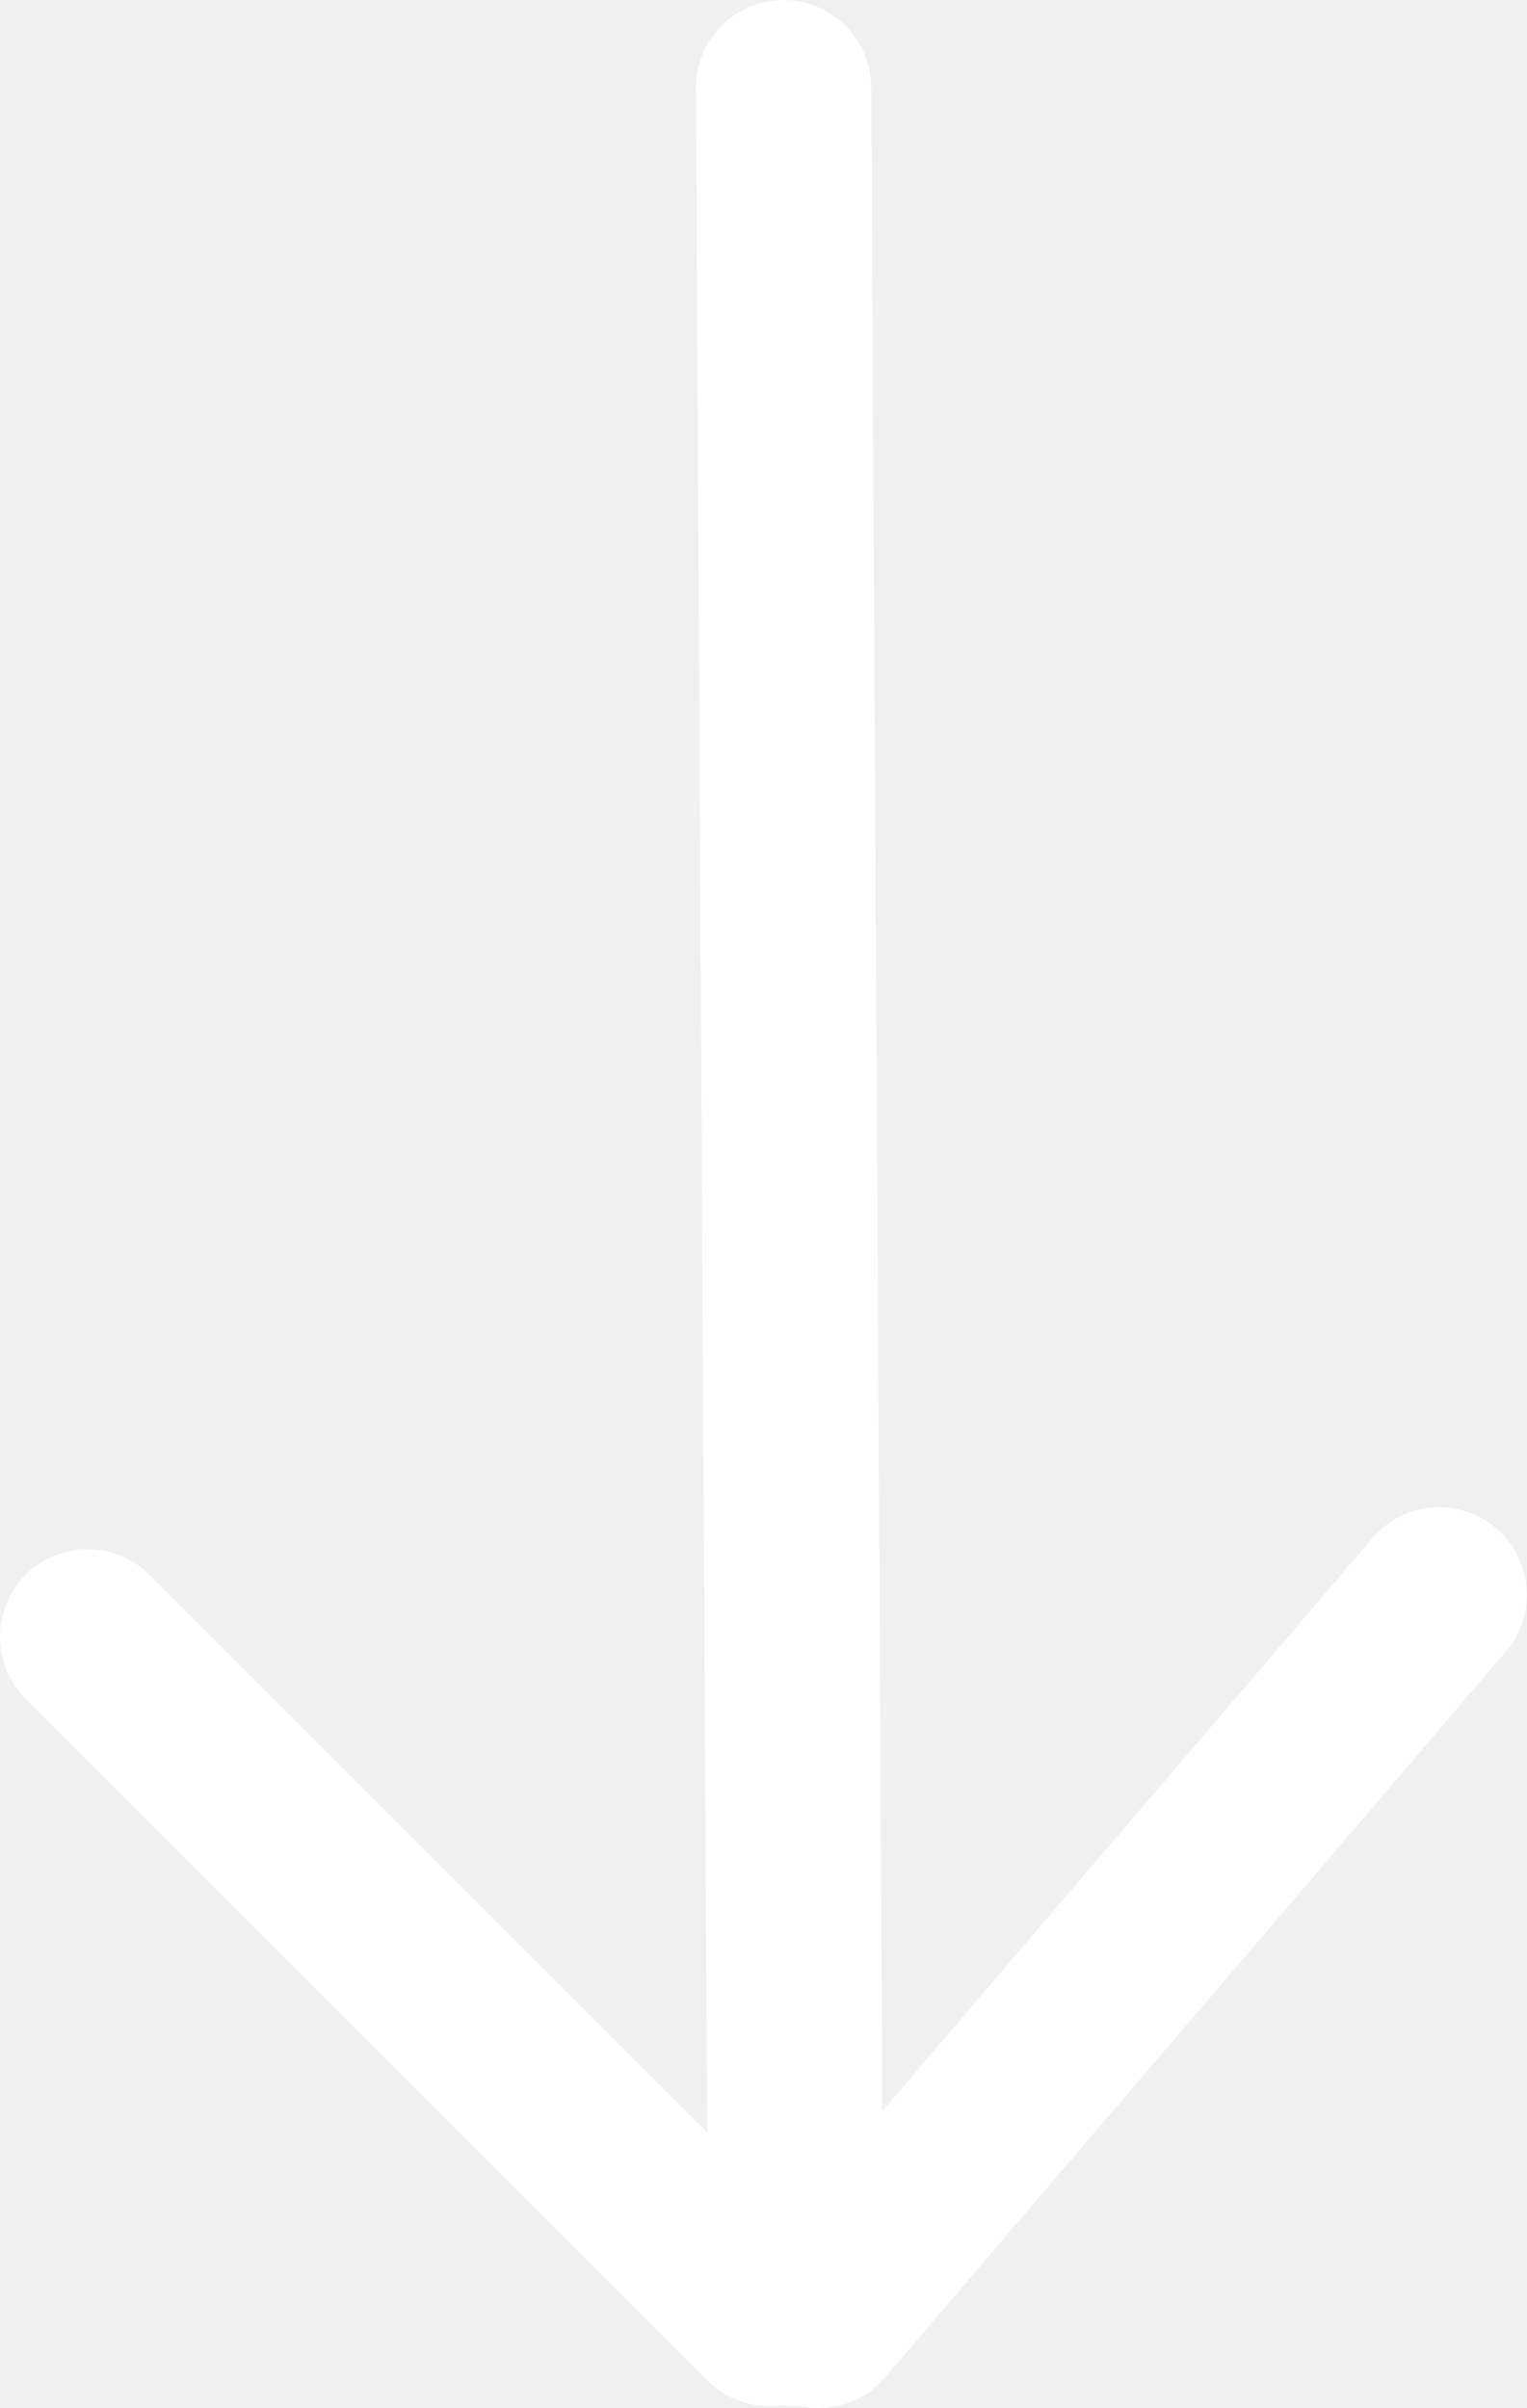
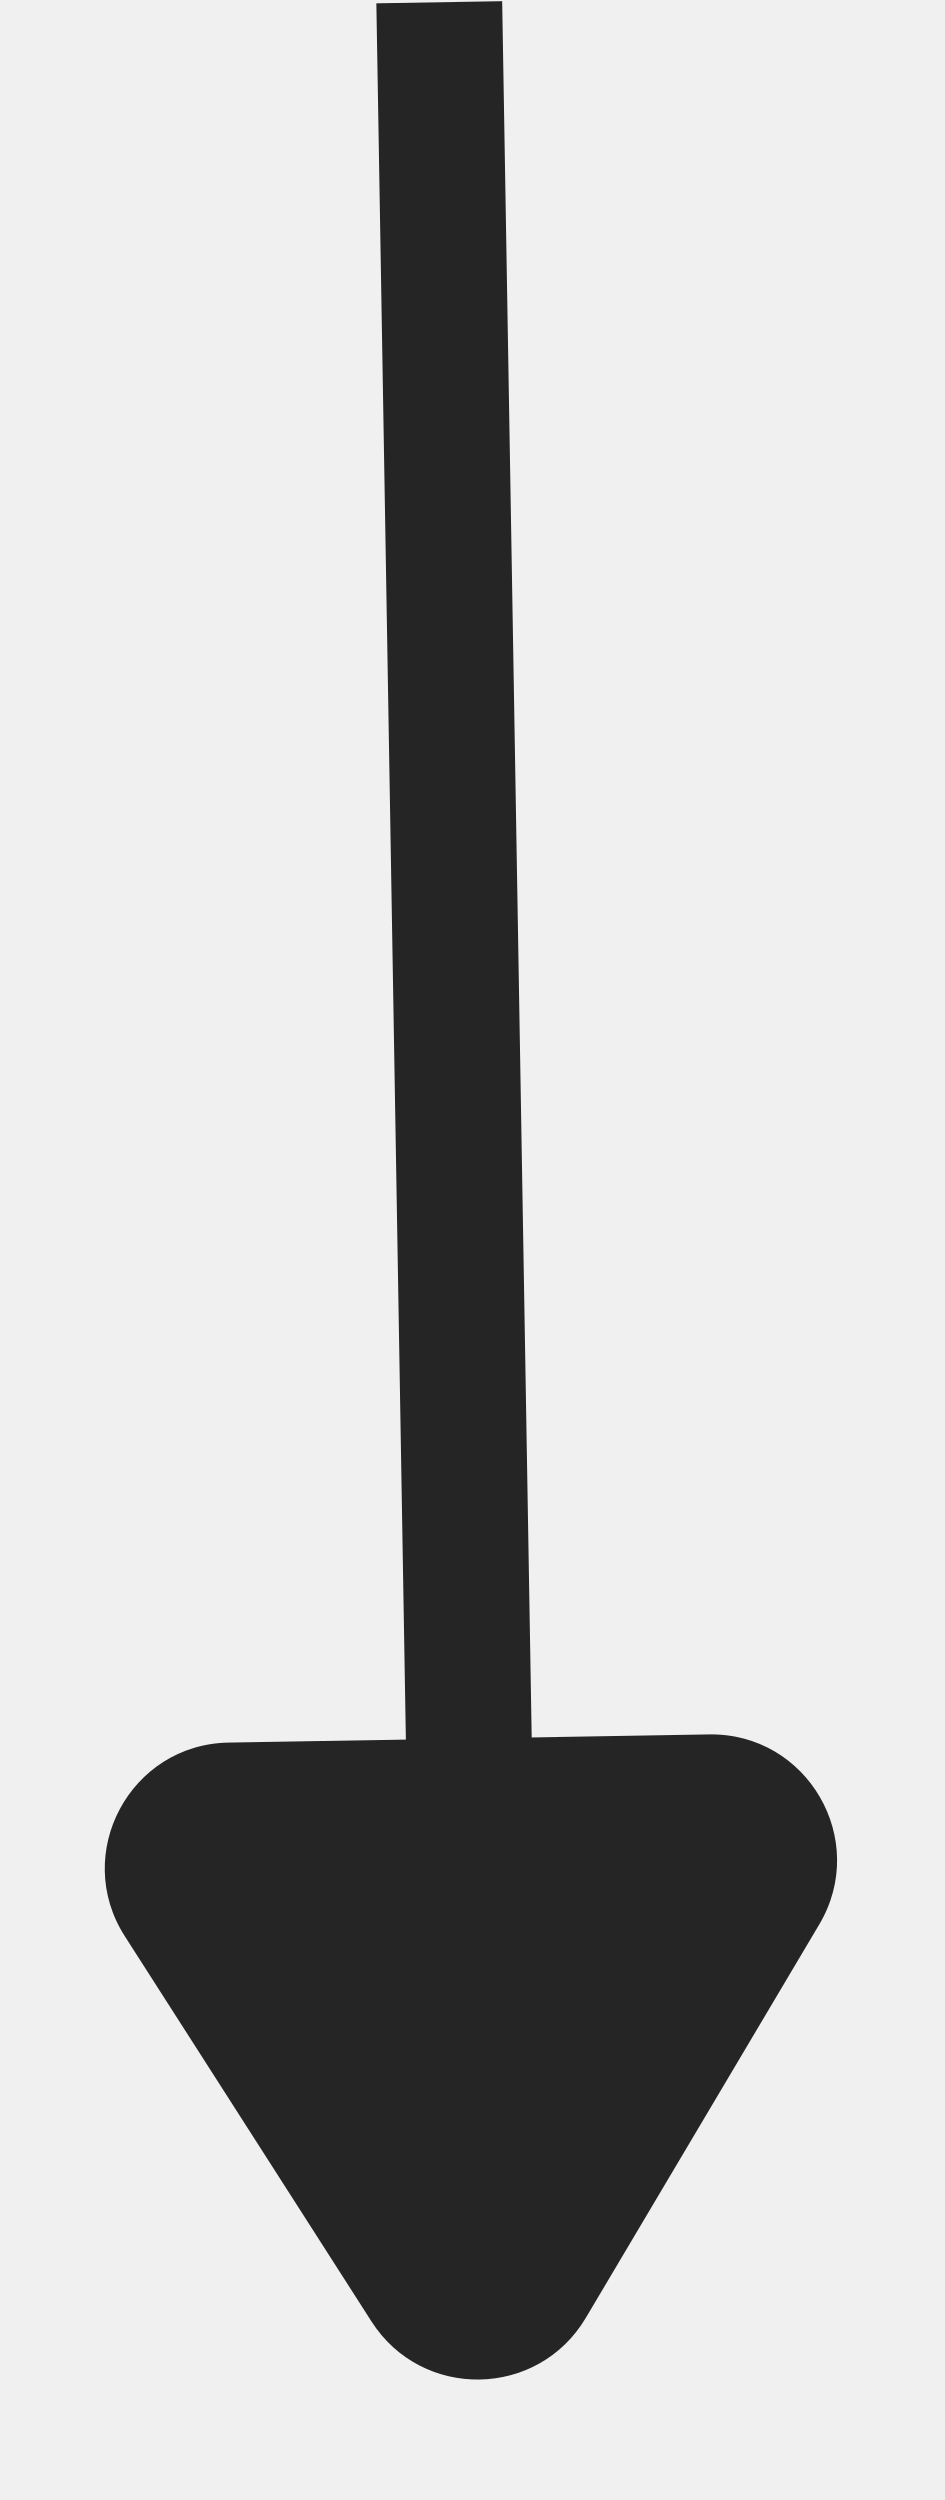
- <svg xmlns="http://www.w3.org/2000/svg" id="Layer_2" data-name="Layer 2" viewBox="0 0 8.71 13.74">
-   <defs>
-     <style>
-       .cls-1 {
-         fill: none;
-         stroke: #fff;
-         stroke-linecap: round;
-         stroke-miterlimit: 10;
-       }
-     </style>
-   </defs>
-   <g id="Layer_1-2" data-name="Layer 1">
-     <line class="cls-1" x1="4.47" y1=".5" x2="4.54" y2="13.23" />
-     <line class="cls-1" x1=".5" y1="9.34" x2="4.39" y2="13.23" />
-     <line class="cls-1" x1="8.21" y1="9.1" x2="4.67" y2="13.24" />
+ <svg xmlns="http://www.w3.org/2000/svg" width="37.518" height="99.348" viewBox="0 0 37.518 99.348">
+   <g id="Group_1" data-name="Group 1" transform="matrix(-1, 0.017, -0.017, -1, -178.046, 297.495)">
+     <g id="Polygon_1" data-name="Polygon 1" transform="translate(-219 195)" fill="#252525">
+       <path d="M 28.042 29.5 L 8.958 29.5 C 7.303 29.5 5.835 28.638 5.028 27.193 C 4.222 25.749 4.259 24.046 5.127 22.638 L 14.67 7.164 C 15.495 5.825 16.927 5.026 18.5 5.026 C 20.073 5.026 21.505 5.825 22.33 7.164 L 31.873 22.638 C 32.741 24.046 32.778 25.749 31.972 27.193 C 31.165 28.638 29.697 29.5 28.042 29.5 Z" stroke="none" />
+       <path d="M 18.5 5.526 C 17.102 5.526 15.829 6.236 15.095 7.426 L 5.553 22.9 C 4.781 24.152 4.748 25.666 5.465 26.95 C 6.182 28.233 7.487 29 8.958 29 L 28.042 29 C 29.513 29 30.818 28.233 31.535 26.95 C 32.252 25.666 32.219 24.152 31.447 22.9 L 21.905 7.426 C 21.171 6.236 19.898 5.526 18.5 5.526 M 18.5 4.526 C 20.14 4.526 21.779 5.318 22.756 6.901 L 32.298 22.376 C 34.353 25.707 31.956 30 28.042 30 L 8.958 30 C 5.044 30 2.647 25.707 4.702 22.376 L 14.244 6.901 C 15.221 5.318 16.86 4.526 18.5 4.526 Z" stroke="none" fill="#252525" />
+     </g>
+     <line id="Line_2" data-name="Line 2" y1="93" transform="translate(-200.5 200.997)" fill="none" stroke="#252525" stroke-width="5" />
  </g>
</svg>
